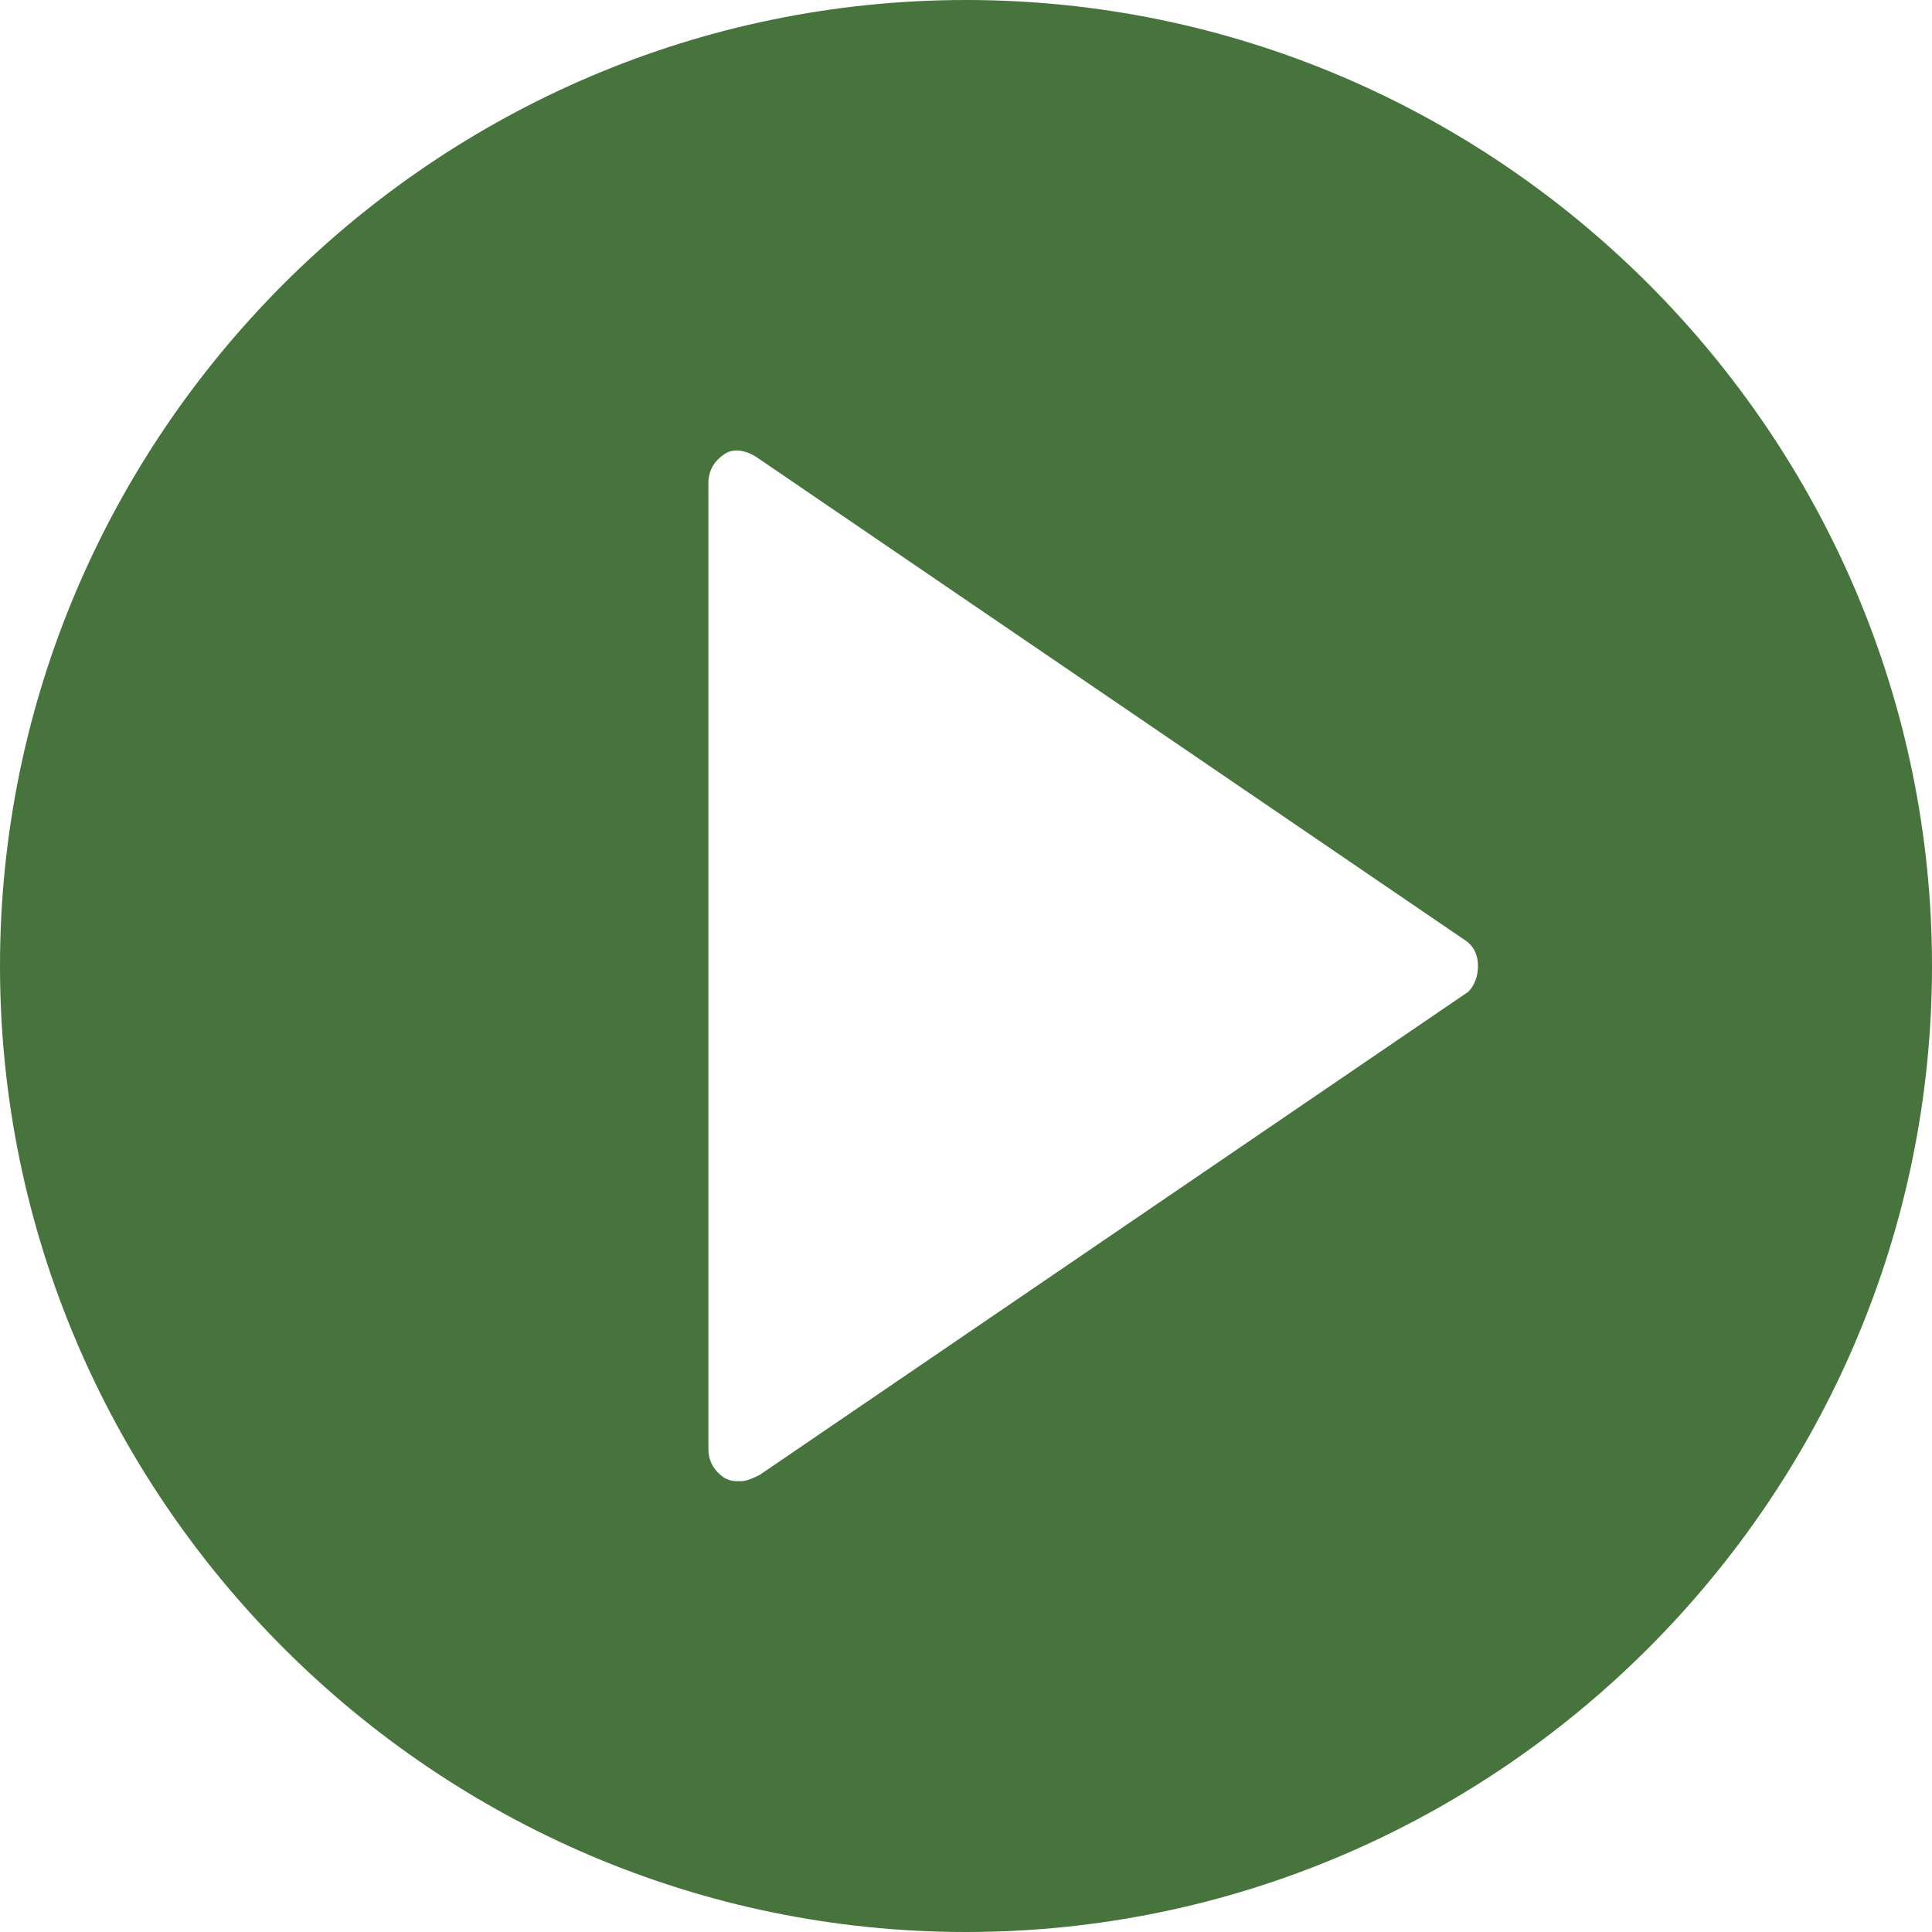
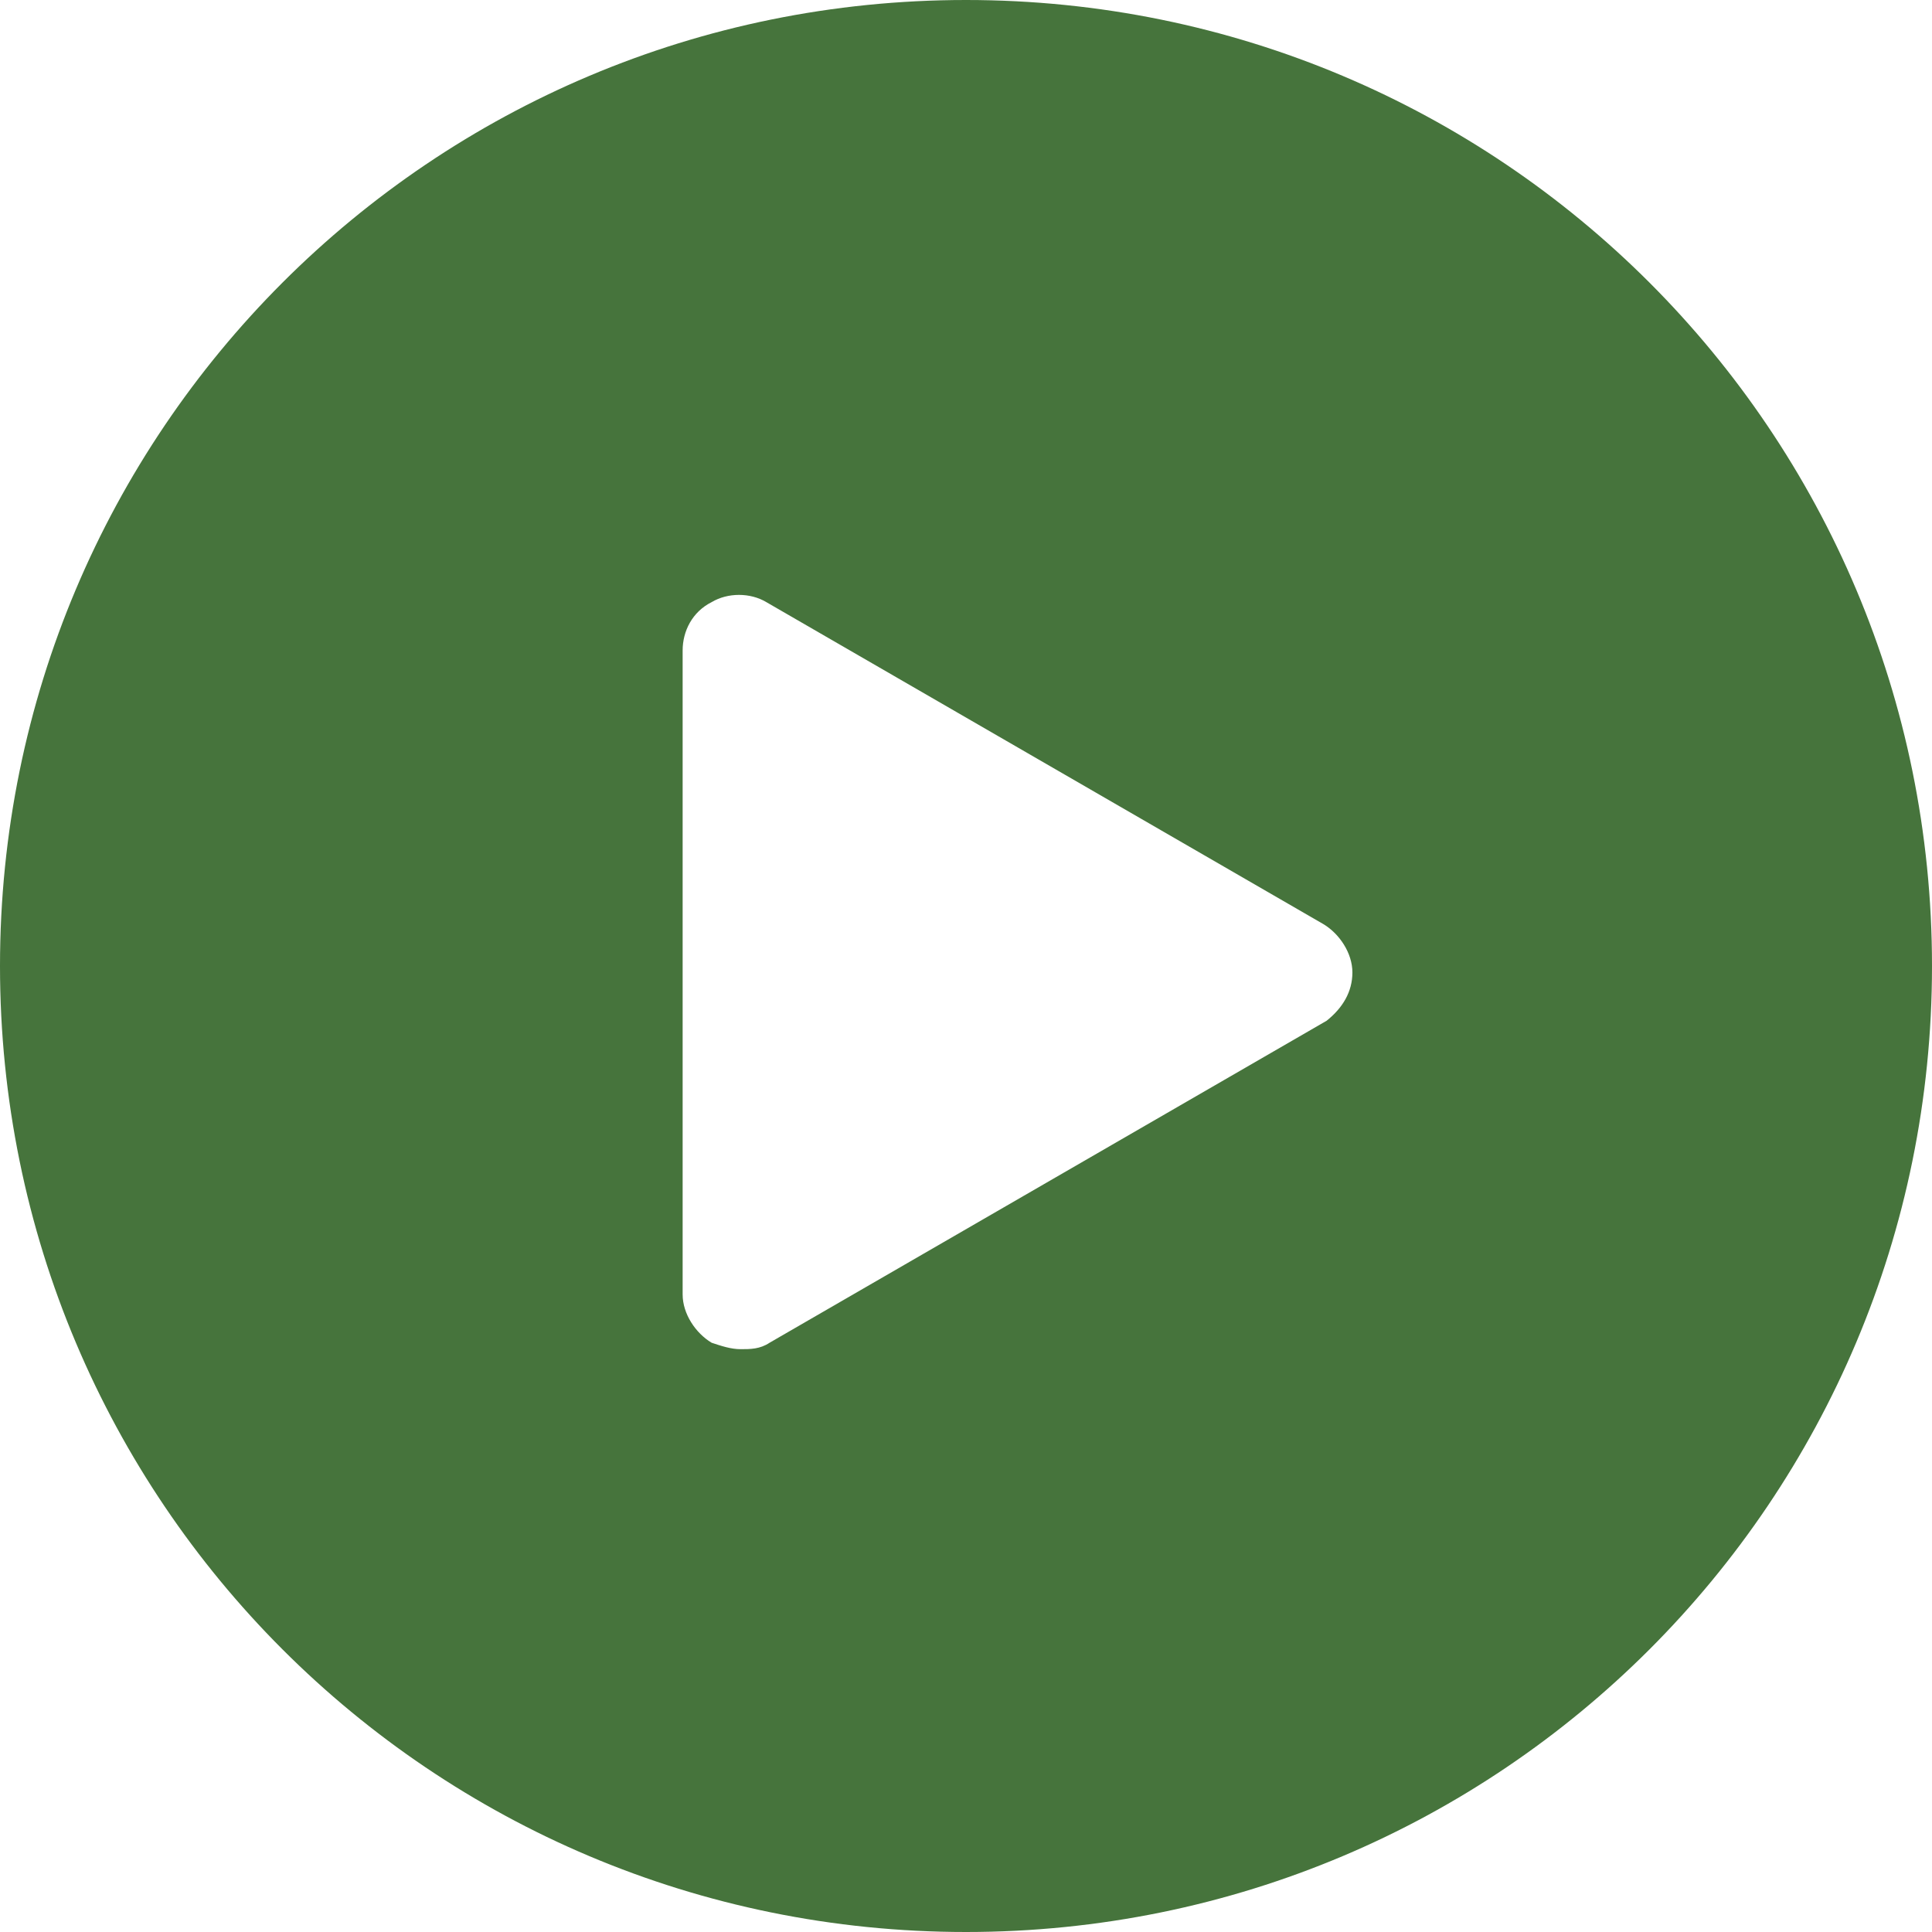
<svg xmlns="http://www.w3.org/2000/svg" version="1.1" id="Capa_1" x="0px" y="0px" viewBox="0 0 60 60" style="enable-background:new 0 0 60 60;" xml:space="preserve">
  <style type="text/css">
- 	.st0{fill:#46743C;}
+ 	.st0{display:none;fill:#46743C;}
+ 	.st1{fill:#46743C;}
</style>
-   <path class="st0" d="M30,0C13.5,0,0,13.5,0,30s13.5,30,30,30s30-13.5,30-30S46.5,0,30,0z M45.6,30.8l-22,15C23.4,45.9,23.2,46,23,46  c-0.2,0-0.3,0-0.5-0.1C22.2,45.7,22,45.4,22,45V15c0-0.4,0.2-0.7,0.5-0.9c0.3-0.2,0.7-0.1,1,0.1l22,15c0.3,0.2,0.4,0.5,0.4,0.8  S45.8,30.6,45.6,30.8z" />
+   <path class="st0" d="M30,0C13.5,0,0,13.5,0,30s13.5,30,30,30s30-13.5,30-30S46.5,0,30,0z M45.6,30.8l-22,15C23.4,45.9,23.2,46,23,46  s-0.3,0-0.5-0.1C22.2,45.7,22,45.4,22,45V15c0-0.4,0.2-0.7,0.5-0.9s0.7-0.1,1,0.1l22,15c0.3,0.2,0.4,0.5,0.4,0.8  S45.8,30.6,45.6,30.8z" />
+   <g>
+     <g>
+       <path class="st1" d="M30,0C13.4,0,0,13.4,0,30c0,16.6,13.4,30,30,30s30-13.4,30-30C60,13.4,46.6,0,30,0z M41.2,31.7l-17.3,10    c-0.3,0.2-0.6,0.2-0.9,0.2c-0.3,0-0.6-0.1-0.9-0.2c-0.5-0.3-0.9-0.9-0.9-1.5v-20c0-0.6,0.3-1.2,0.9-1.5c0.5-0.3,1.2-0.3,1.7,0    l17.3,10c0.5,0.3,0.9,0.9,0.9,1.5C42,30.8,41.7,31.3,41.2,31.7z" />
+     </g>
+   </g>
</svg>
